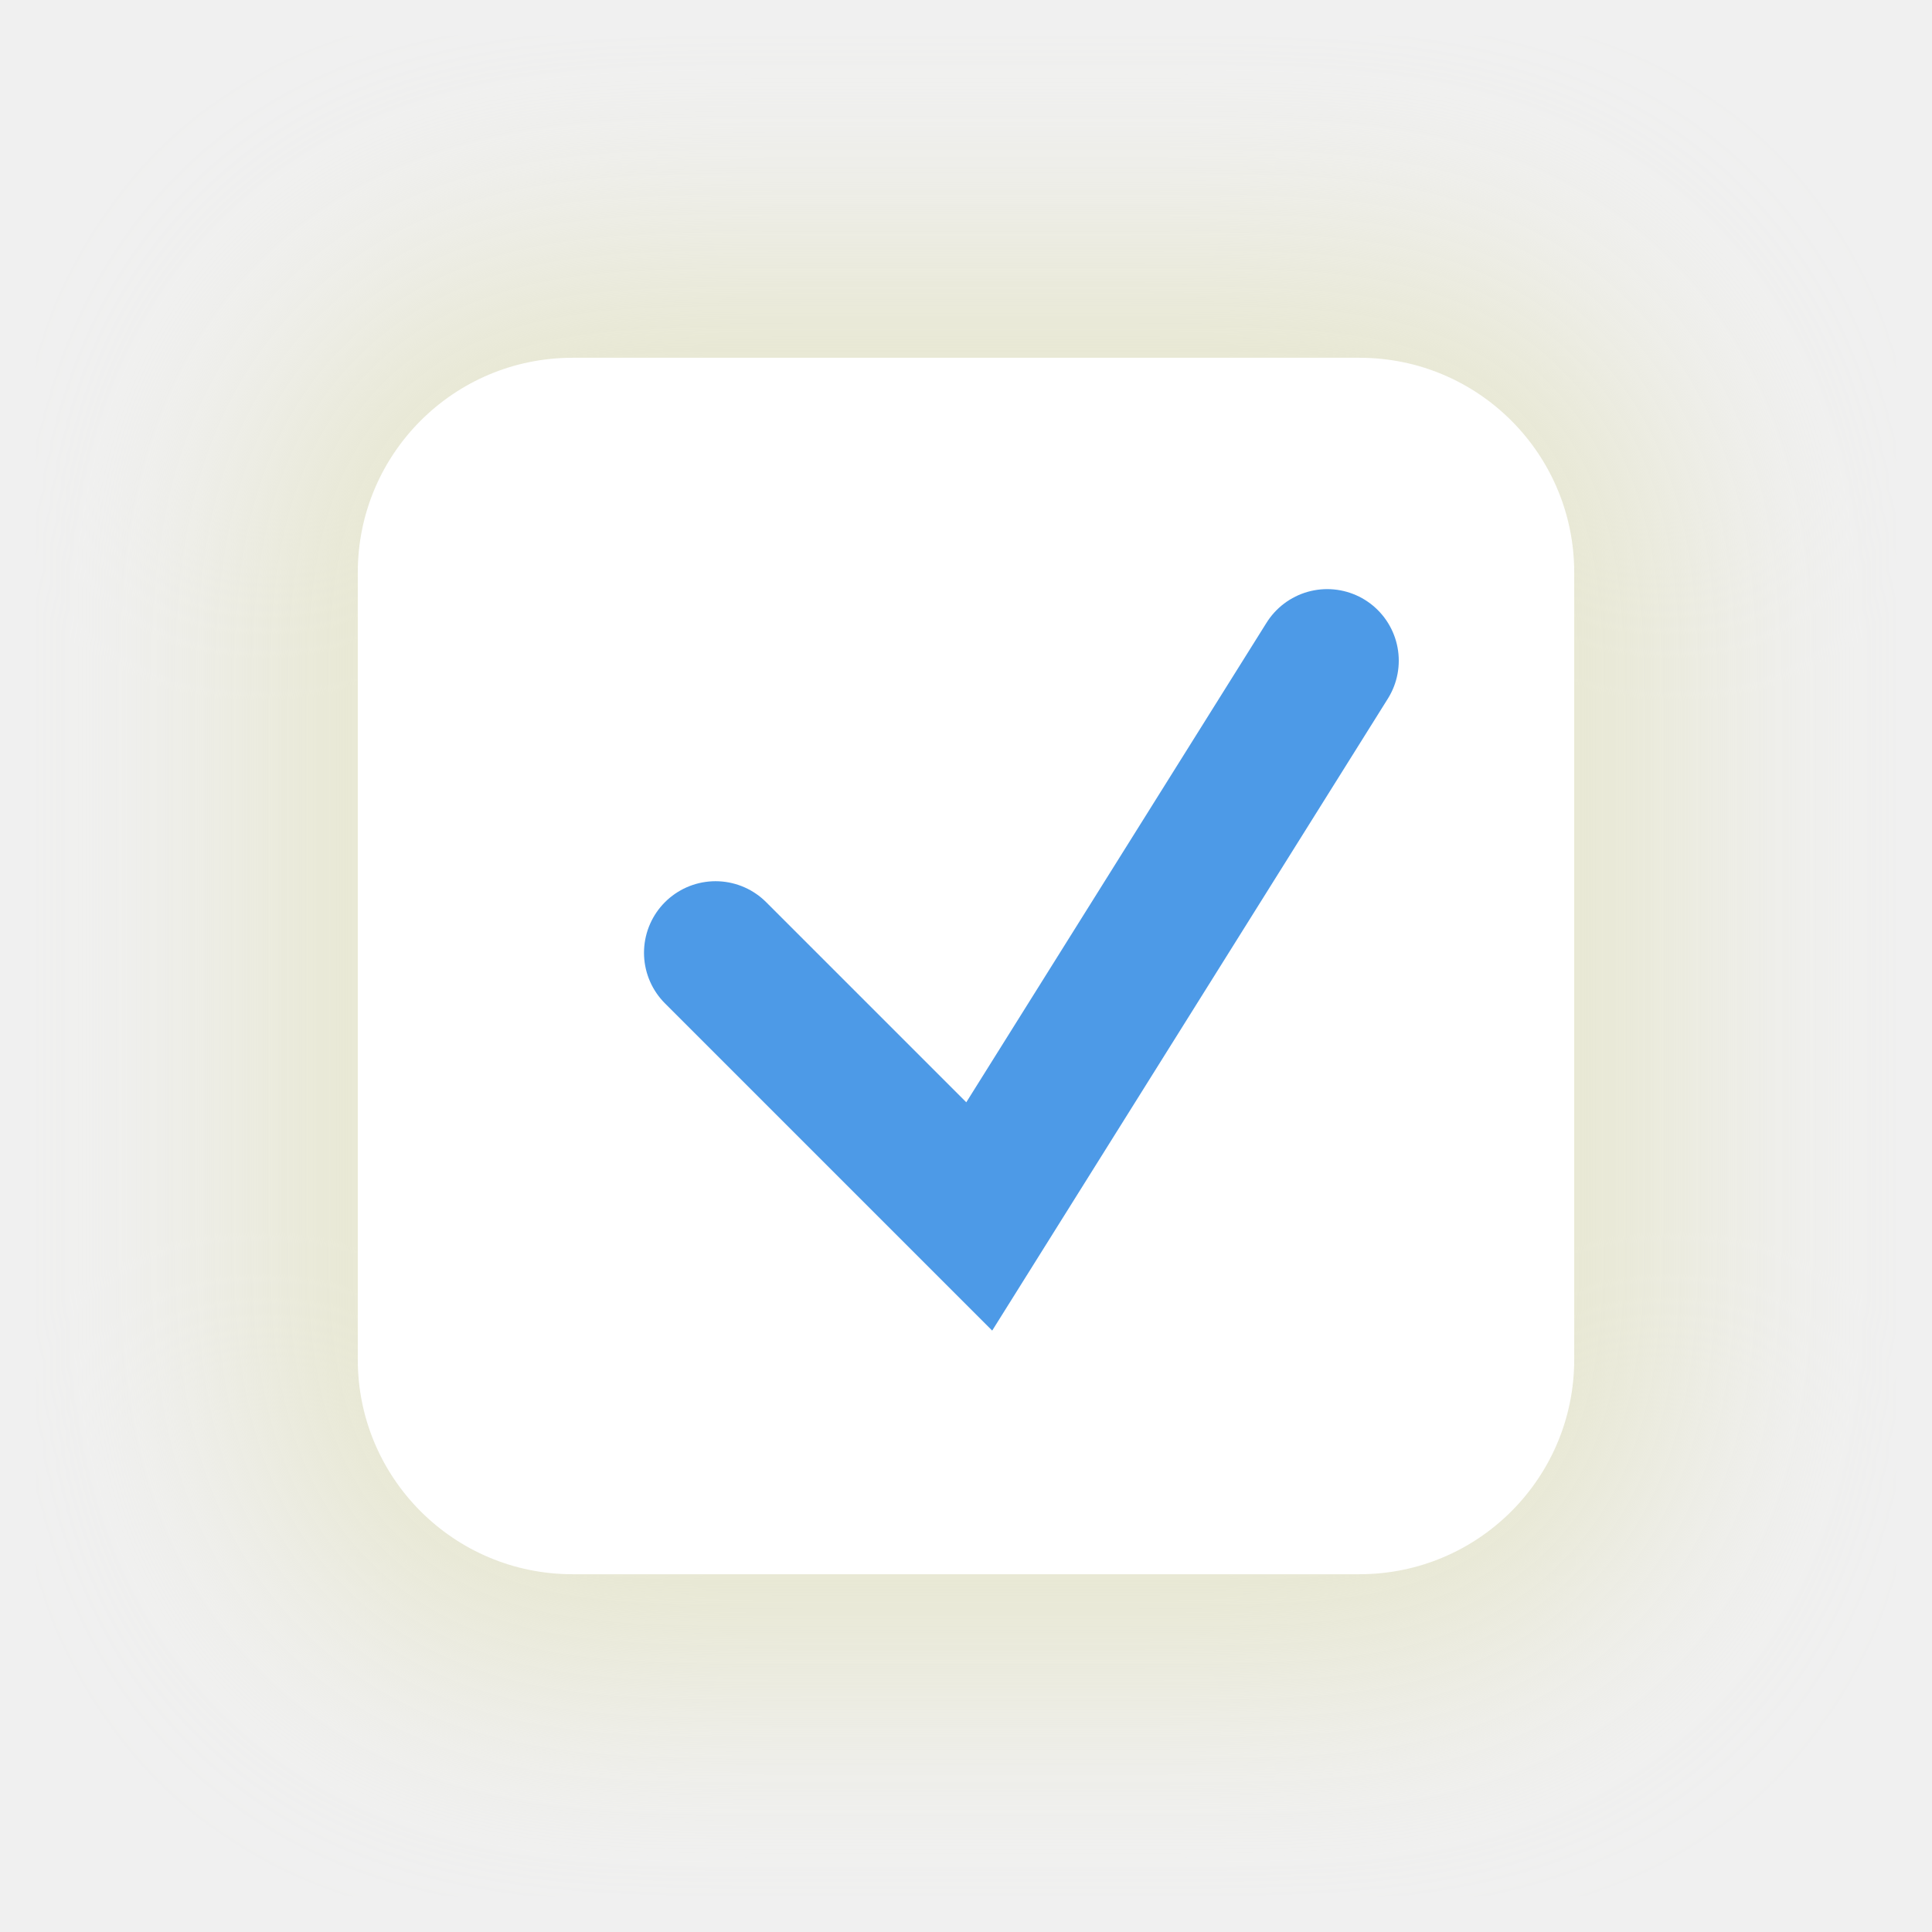
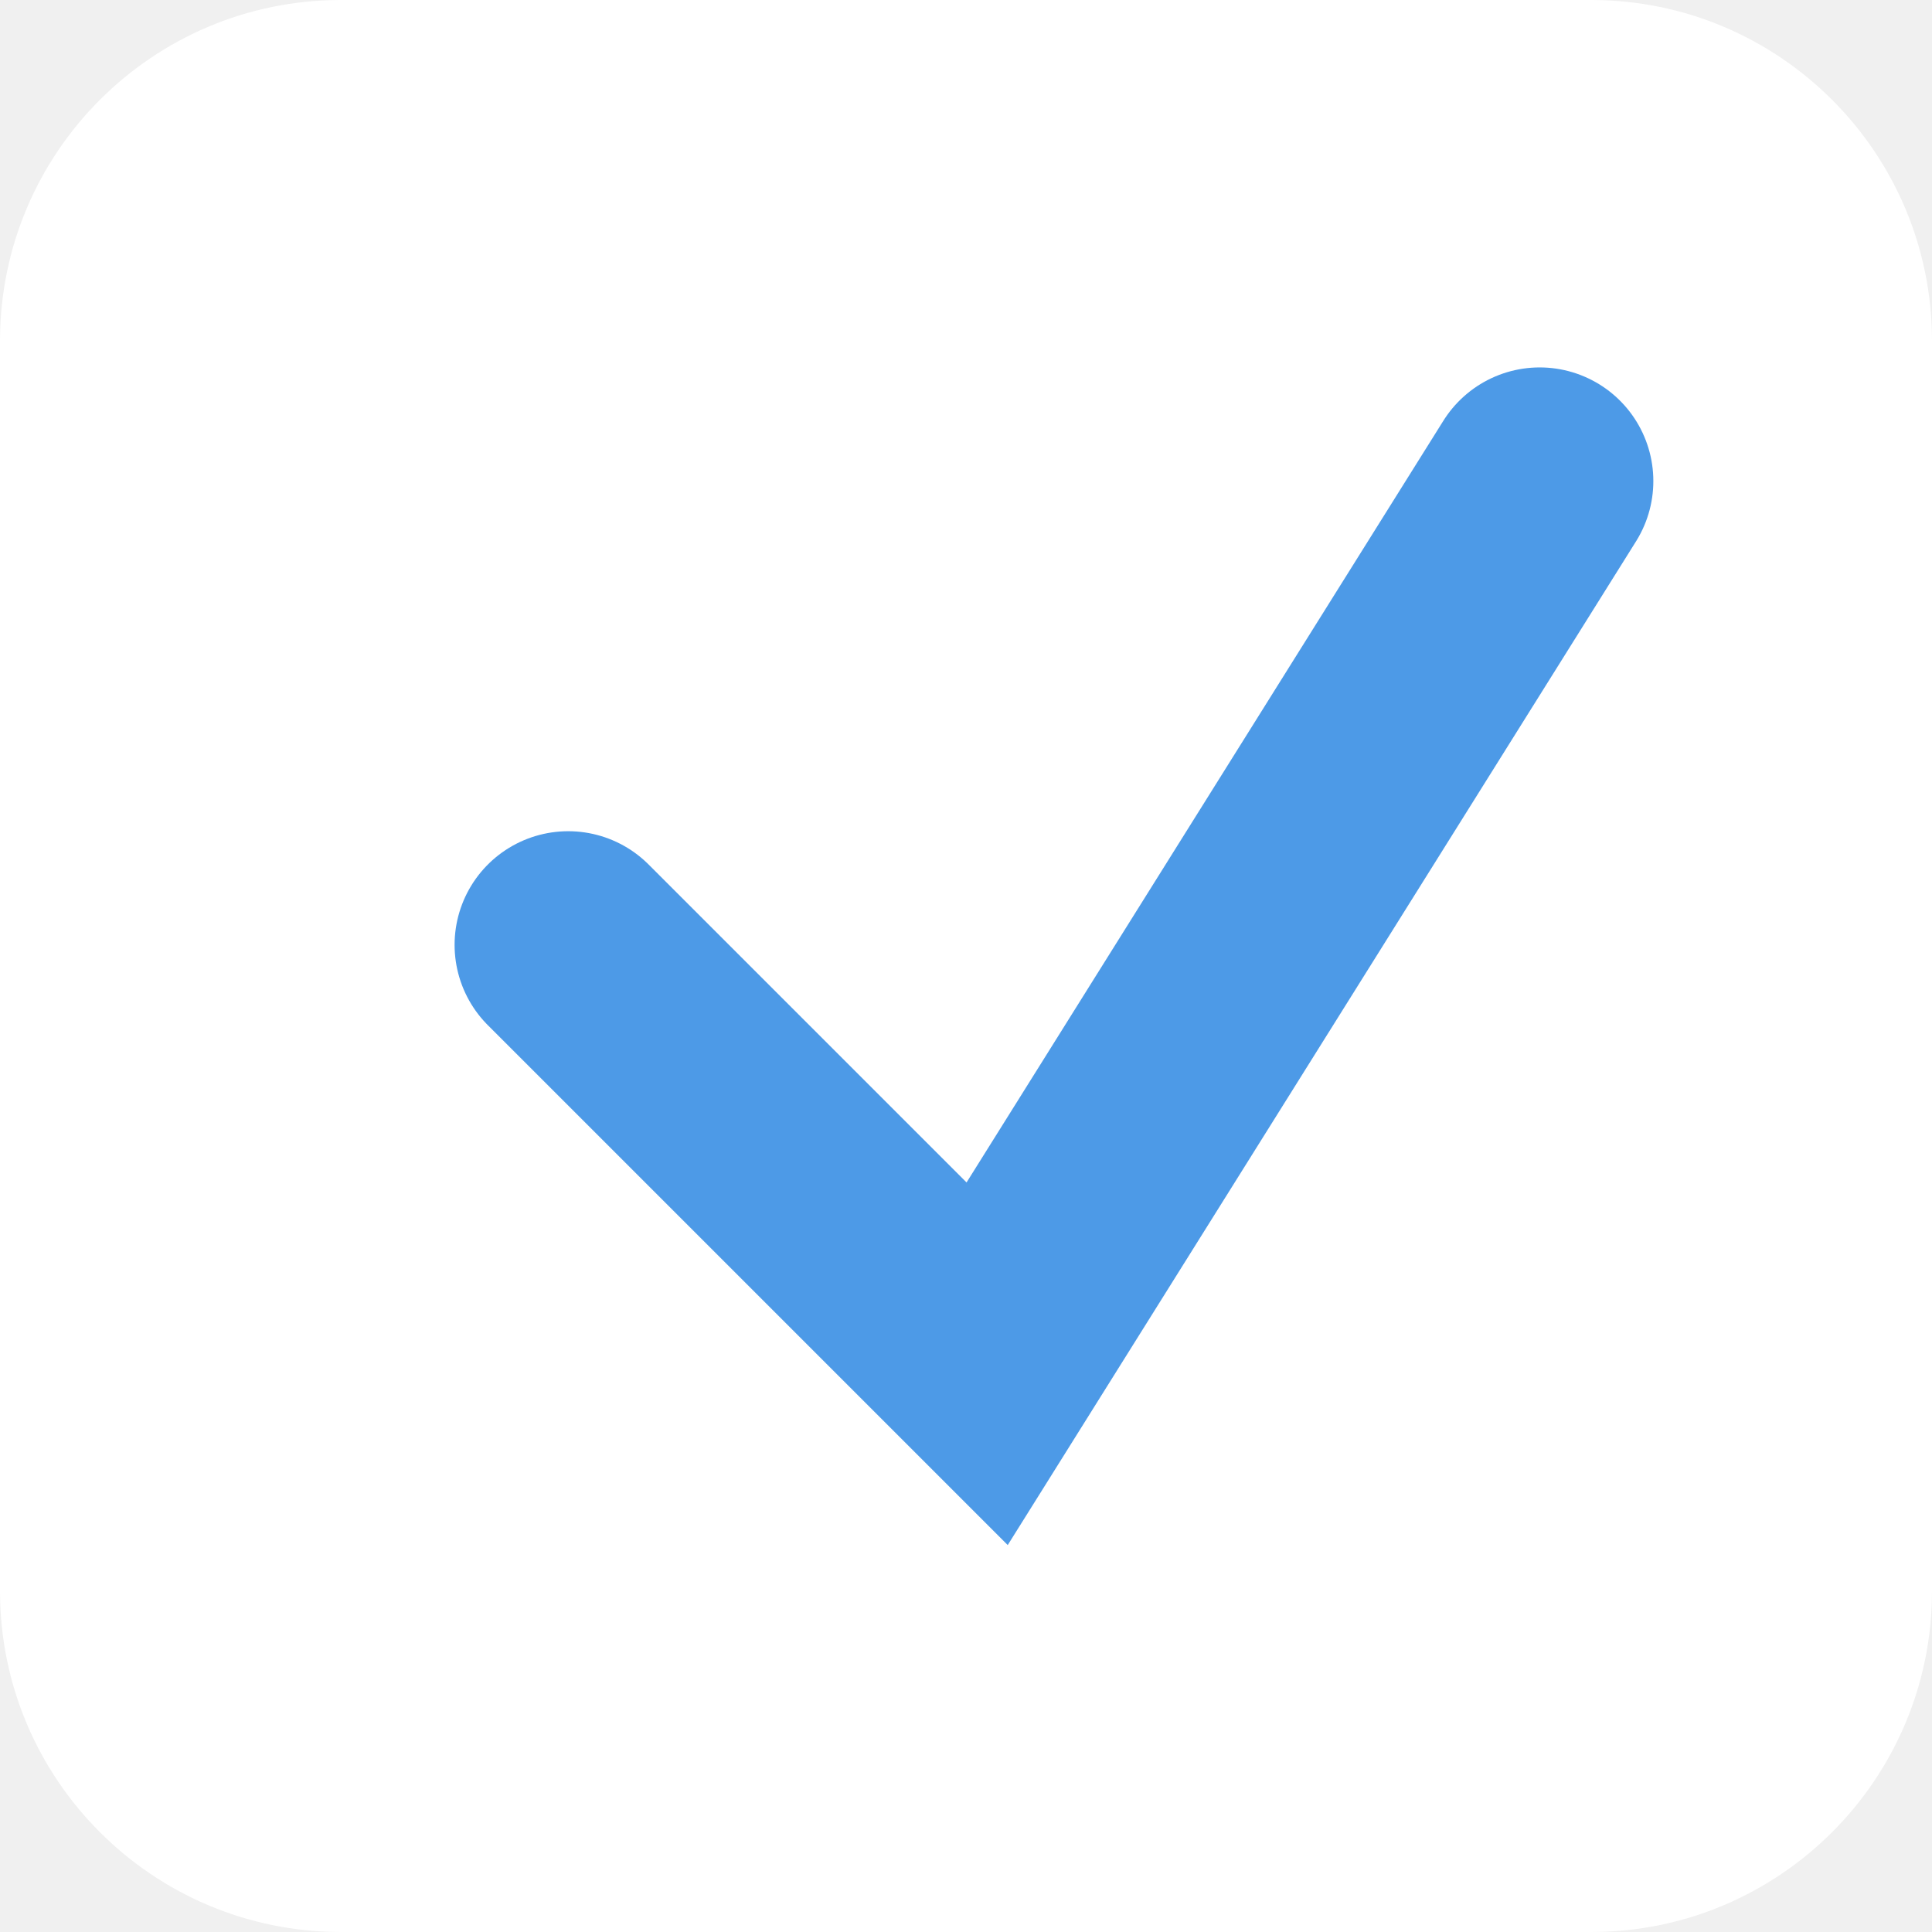
- <svg xmlns="http://www.w3.org/2000/svg" width="27" height="27" viewBox="0 0 27 27" fill="none">
-   <g filter="url(#filter0_f_424_2)">
-     <rect x="5" y="5" width="17" height="17" rx="3" fill="#E7E7D0" />
-     <rect x="4.25" y="4.25" width="18.5" height="18.5" rx="3.75" stroke="#E7E7D0" stroke-width="1.5" />
-   </g>
-   <rect x="5" y="5" width="17" height="17" rx="3" fill="white" />
-   <path d="M10 13.315L13.685 17L18.548 9.233" stroke="#4D9AE7" stroke-width="2" stroke-linecap="round" />
-   <defs>
-     <filter id="filter0_f_424_2" x="0.5" y="0.5" width="26" height="26" filterUnits="userSpaceOnUse" color-interpolation-filters="sRGB">
-       <feFlood flood-opacity="0" result="BackgroundImageFix" />
-       <feBlend mode="normal" in="SourceGraphic" in2="BackgroundImageFix" result="shape" />
-       <feGaussianBlur stdDeviation="1.5" result="effect1_foregroundBlur_424_2" />
-     </filter>
-   </defs>
+ <svg xmlns="http://www.w3.org/2000/svg" width="17" height="17" viewBox="0 0 17 17" fill="none">
+   <rect width="17" height="17" rx="3" fill="white" />
+   <path d="M5 8.314L8.686 12L13.548 4.233" stroke="#4D9AE7" stroke-width="2" stroke-linecap="round" />
</svg>
